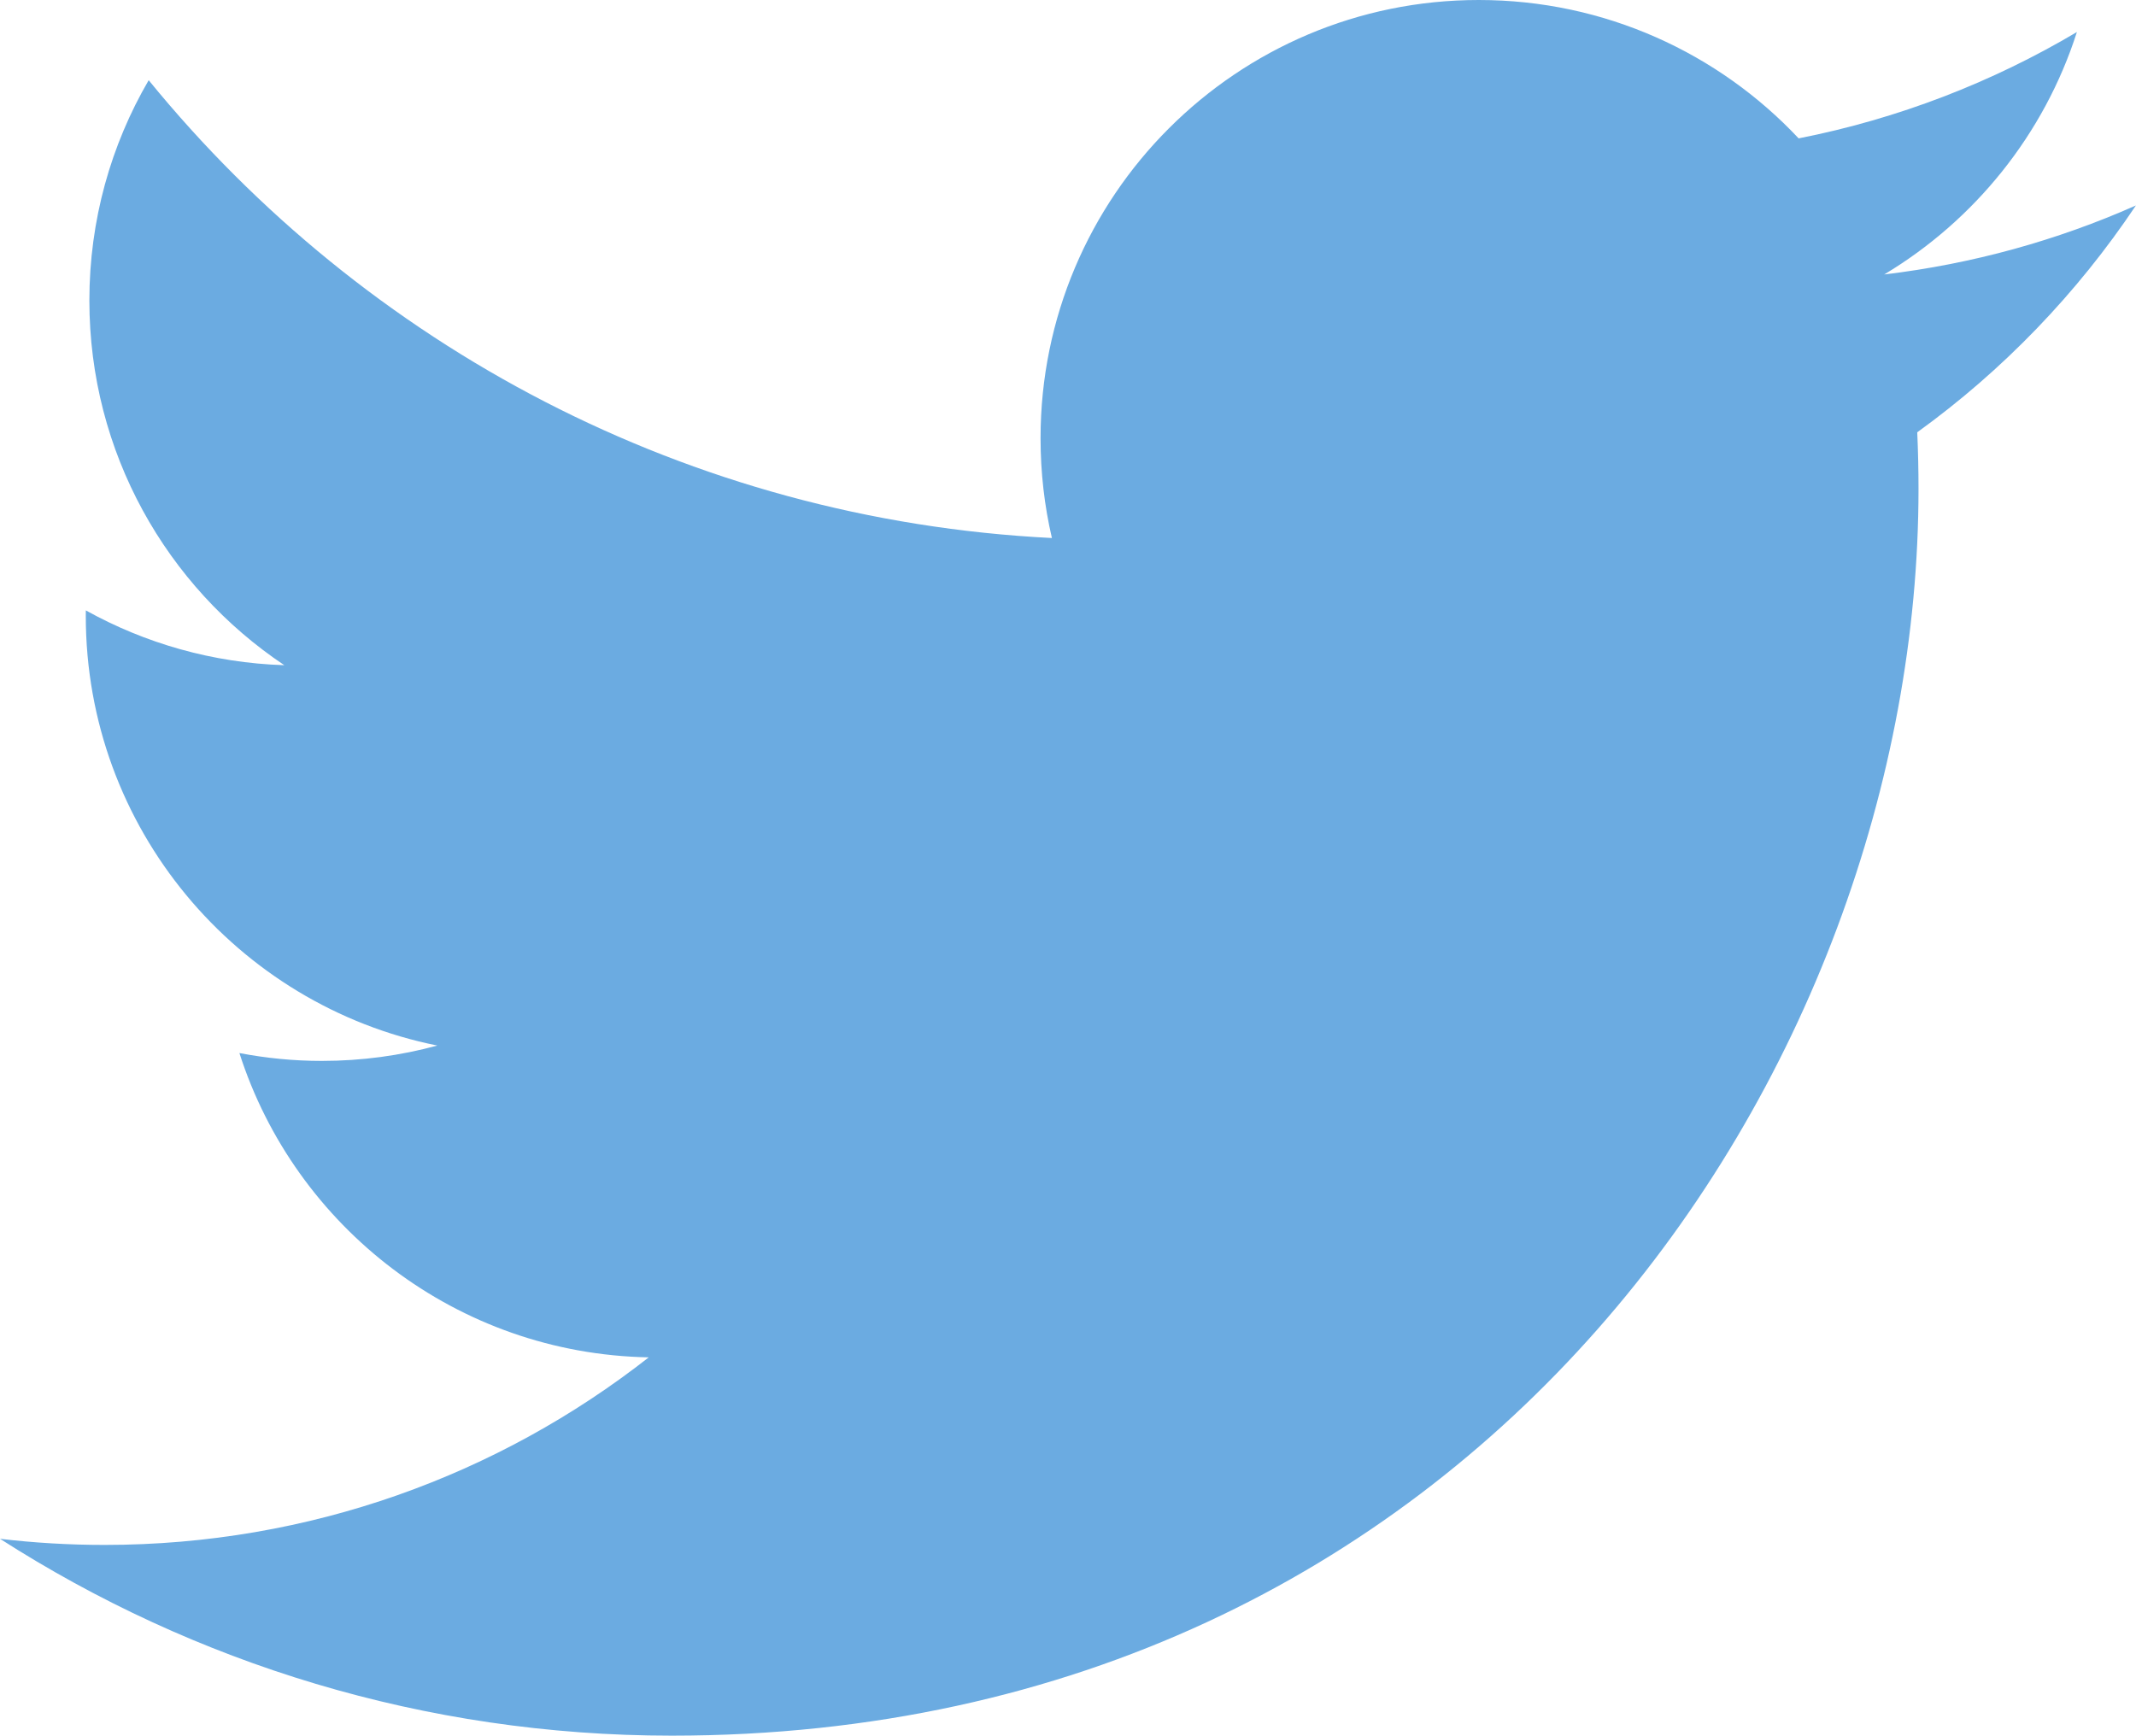
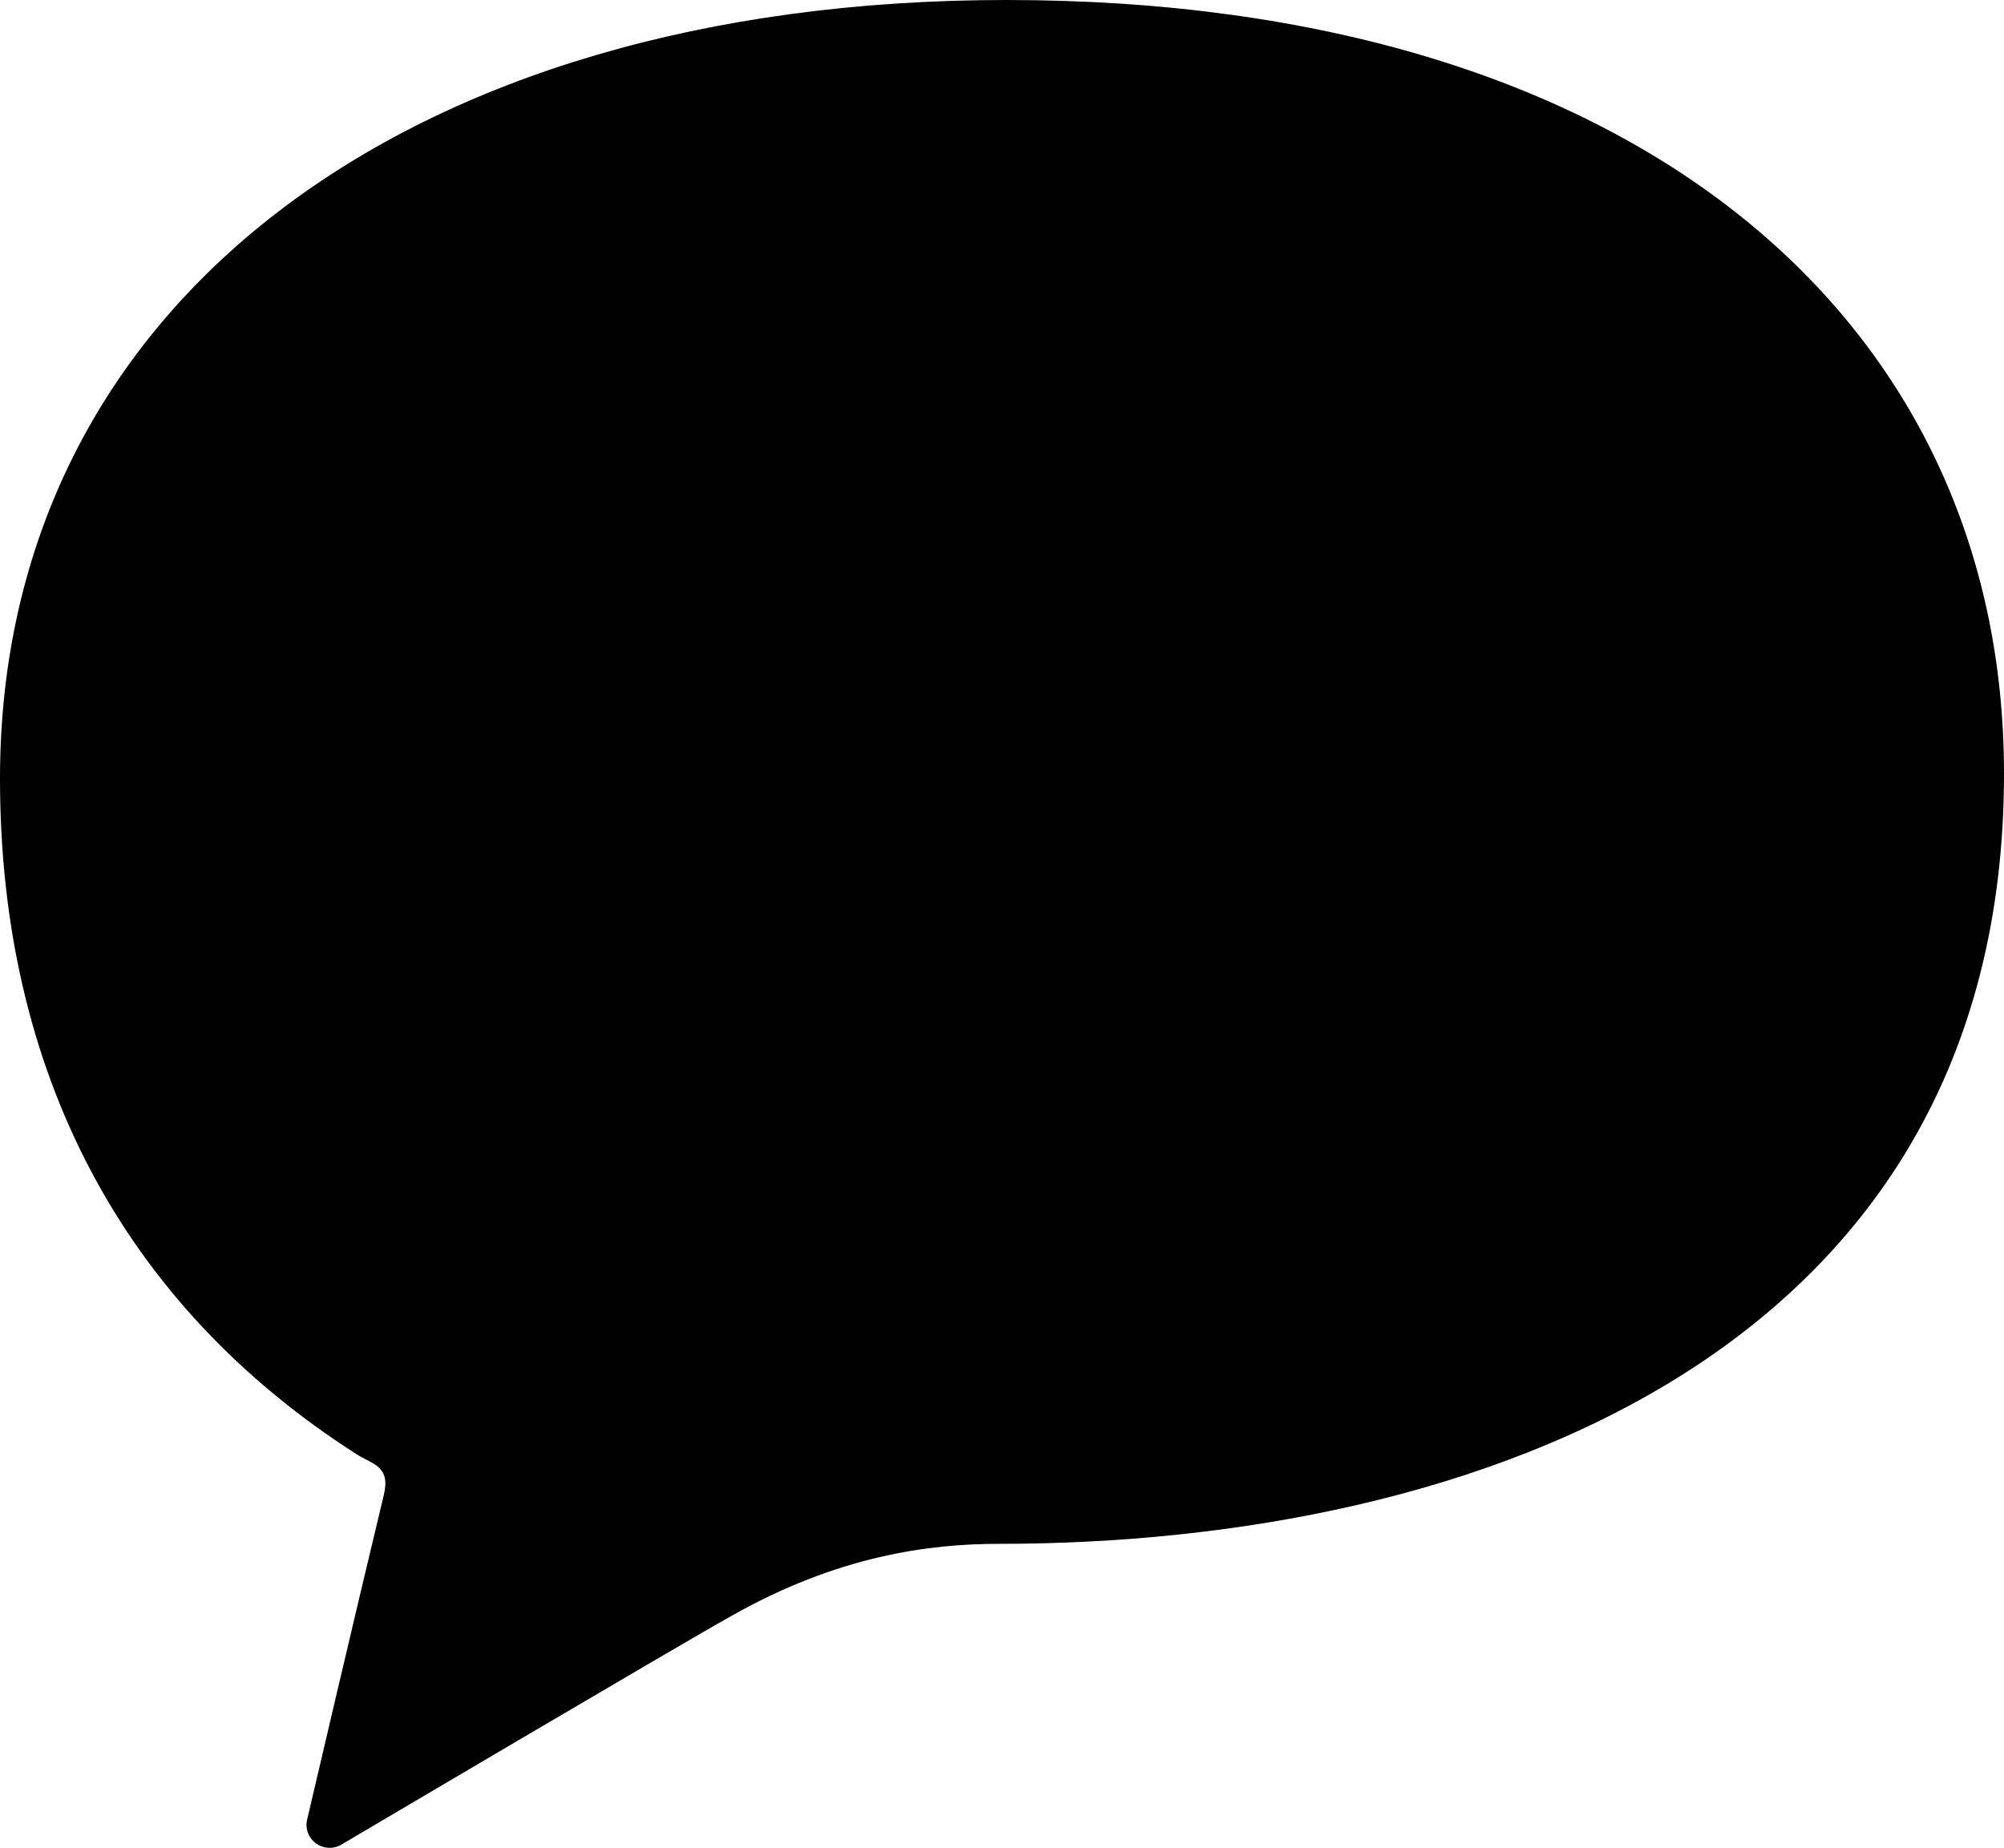
- <svg xmlns="http://www.w3.org/2000/svg" version="1.1" width="22.15" height="18" xml:space="preserve">
-   <defs>
-     <clipPath clipPathUnits="userSpaceOnUse">
-       <path d="M0 2221.78 0 0l2733.9 0 0 2221.78-2733.9 0z" />
-     </clipPath>
-   </defs>
-   <g transform="matrix(1.25,0,0,-1.25,0,18)">
-     <g transform="scale(0.00648129,0.00648129)">
-       <g clip-path="url(#clipPath18)">
-         <path d="M859.8 0C543.05 0 248.22 92.85 0 251.99c43.88-5.18 88.53-7.83 133.8-7.83 262.78 0 504.63 89.67 696.59 240.1-245.44 4.53-452.58 166.69-523.95 389.53 34.25-6.55 69.38-10.06 105.53-10.06 51.15 0 100.7 6.85 147.77 19.67-256.59 51.52-449.93 278.22-449.93 549.98 0 2.37 0.01 4.71 0.05 7.05 75.63-42.01 162.11-67.24 254.05-70.15-150.5 100.58-249.52 272.26-249.52 466.85 0 102.8 27.65 199.14 75.93 281.98 276.65-339.34 689.93-562.64 1156.09-586.03-9.56 41.05-14.53 83.86-14.53 127.82 0 309.75 251.14 560.88 560.91 560.88 161.32 0 307.09-68.12 409.41-177.13 127.76 25.16 247.8 71.84 356.17 136.12-41.88-130.98-130.81-240.9-246.62-310.32 113.46 13.56 221.56 43.71 322.15 88.32-75.2-112.48-170.3-211.27-279.88-290.35 1.08-24.05 1.62-48.24 1.62-72.56C2455.64 854.67 1891.48 0 859.8 0" fill="#6babe1" />
-       </g>
-     </g>
+ <svg xmlns="http://www.w3.org/2000/svg" version="1.1" x="0" y="0" width="20.6" height="19" viewBox="0, 0, 20.6, 19">
+   <g id="Layer_2">
+     <path d="M10.346,0 C4.183,0 0,3.132 0,8.006 C0,11.005 1.25,13.408 3.666,14.953 C3.826,15.056 4.017,15.072 3.946,15.369 C3.657,16.57 3.157,18.71 3.157,18.71 C3.135,18.8 3.17,18.895 3.244,18.951 C3.318,19.007 3.418,19.016 3.5,18.972 C3.5,18.972 7.036,16.883 7.507,16.622 C8.607,15.995 9.554,15.874 10.266,15.874 C15.153,15.874 20.6,13.924 20.6,7.954 C20.6,3.324 16.857,0 10.346,0 z" fill="#000000" />
  </g>
</svg>
